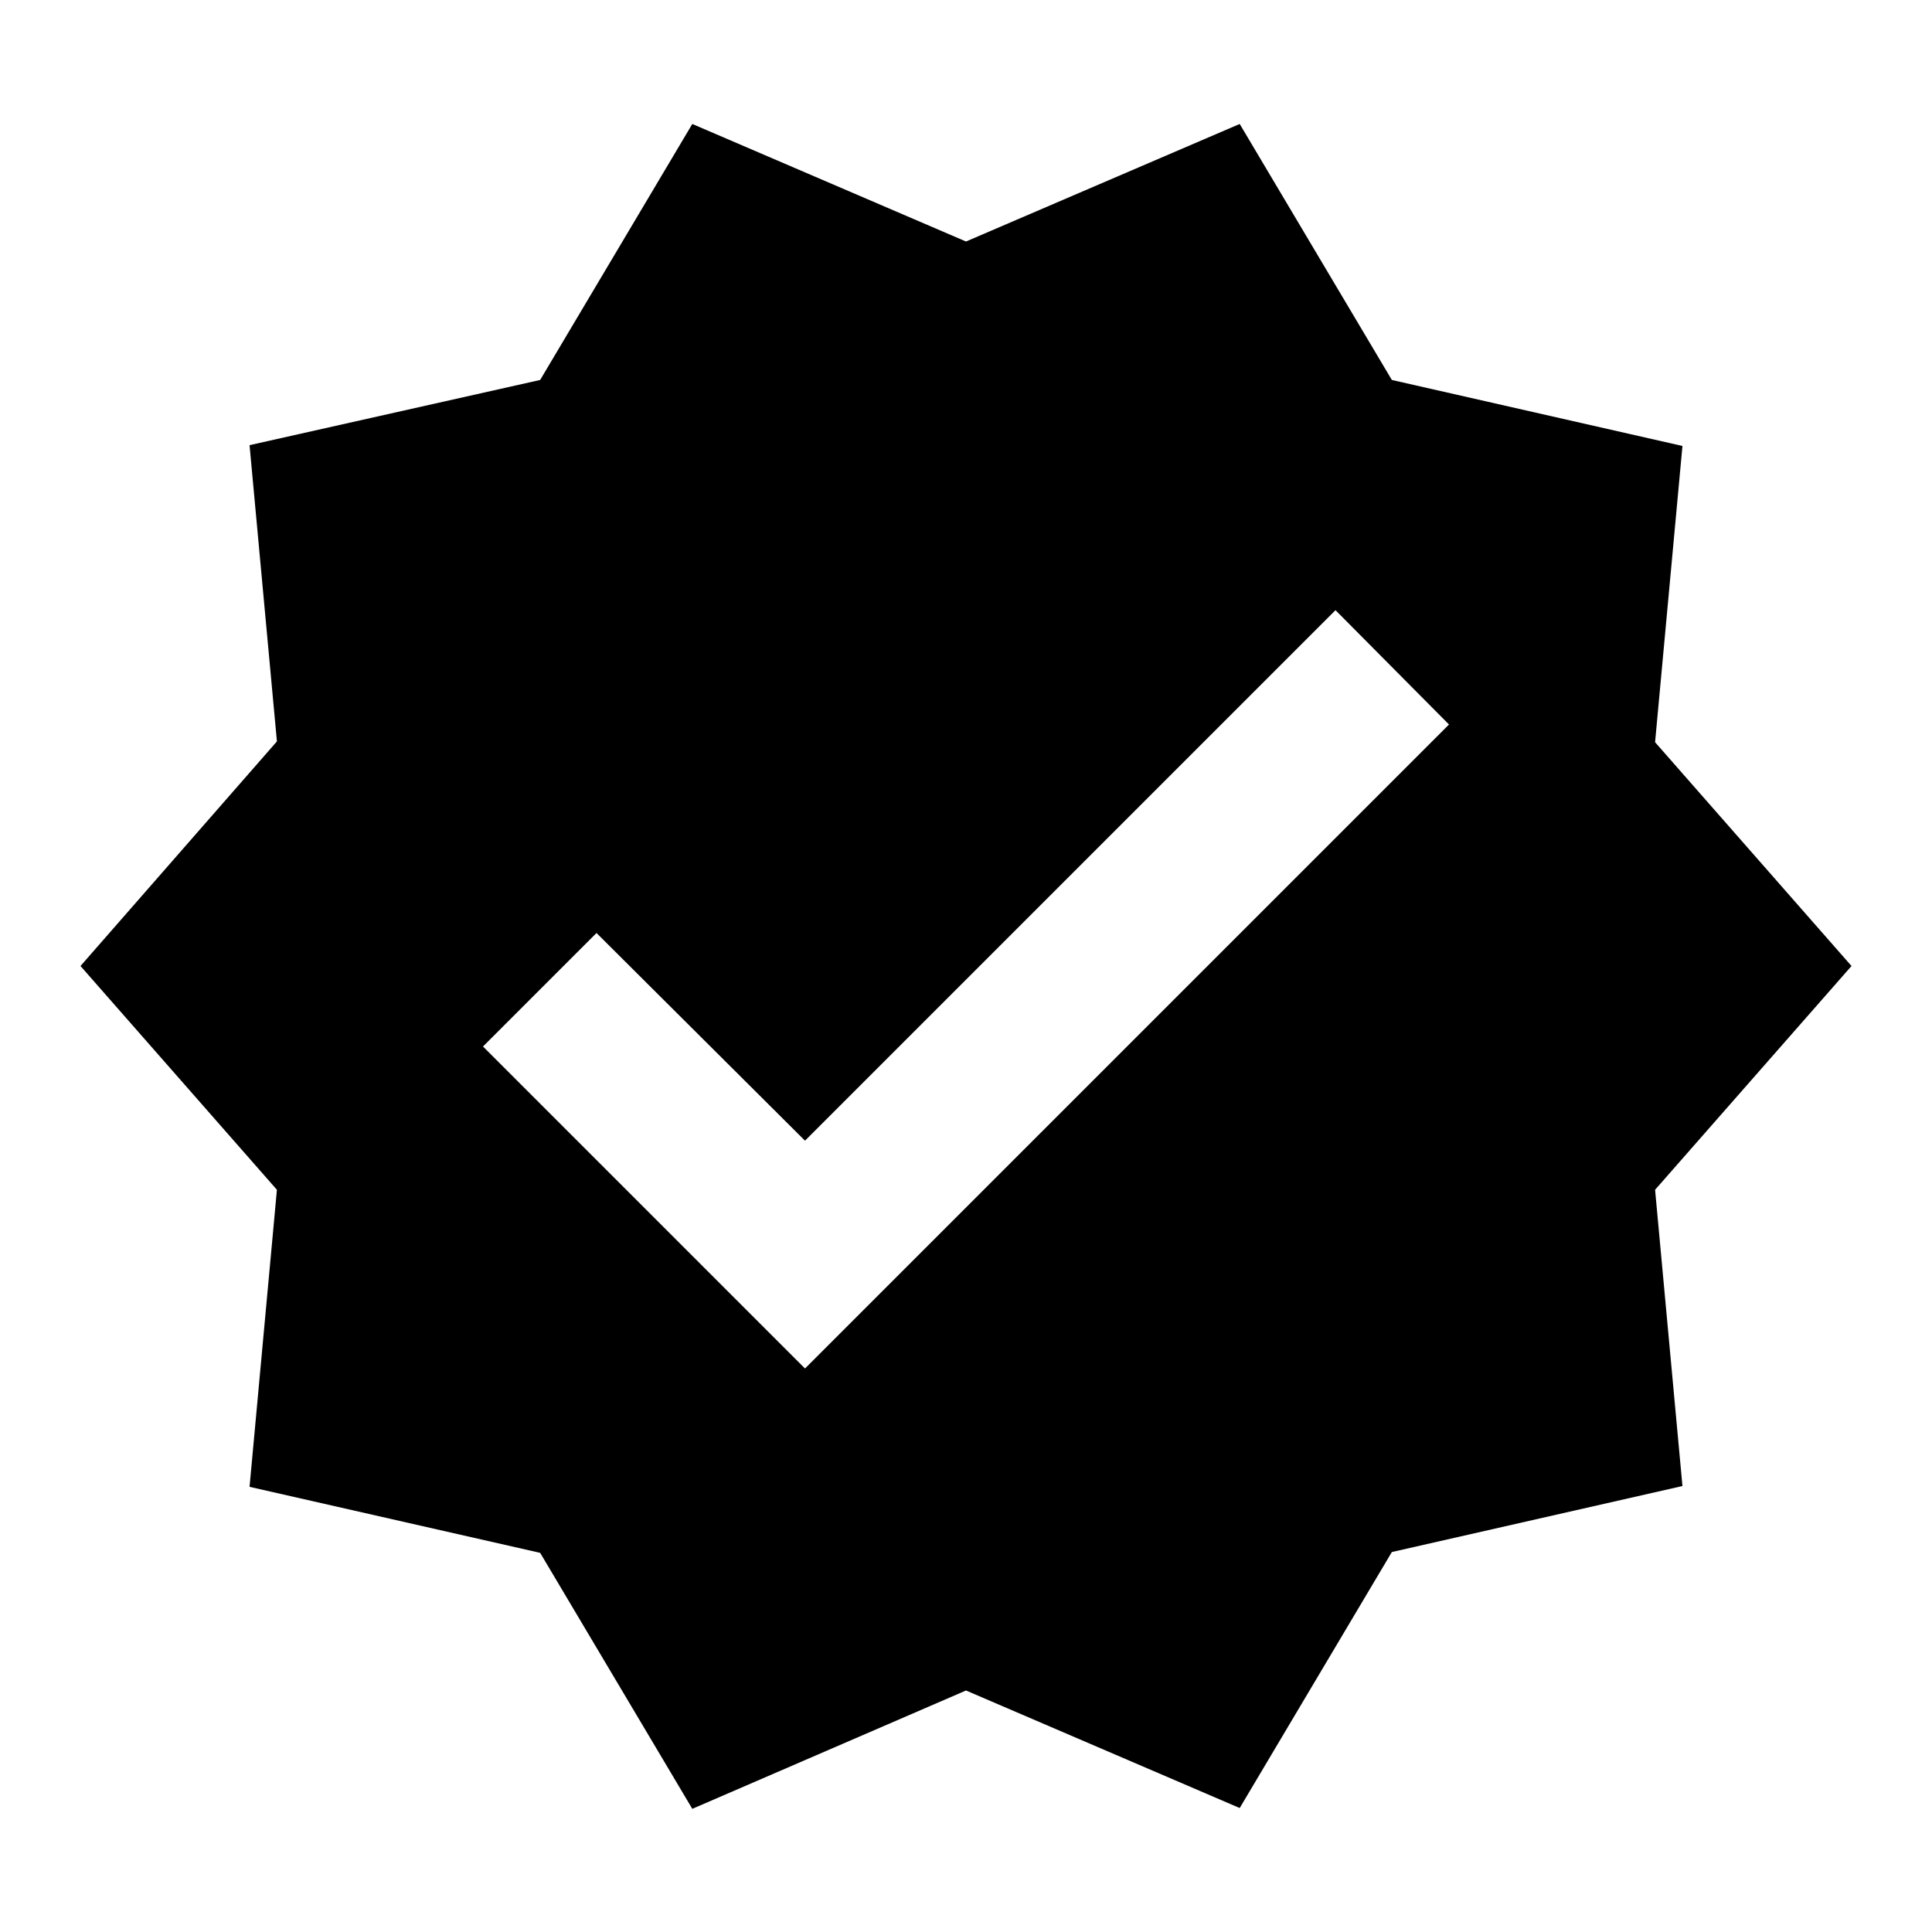
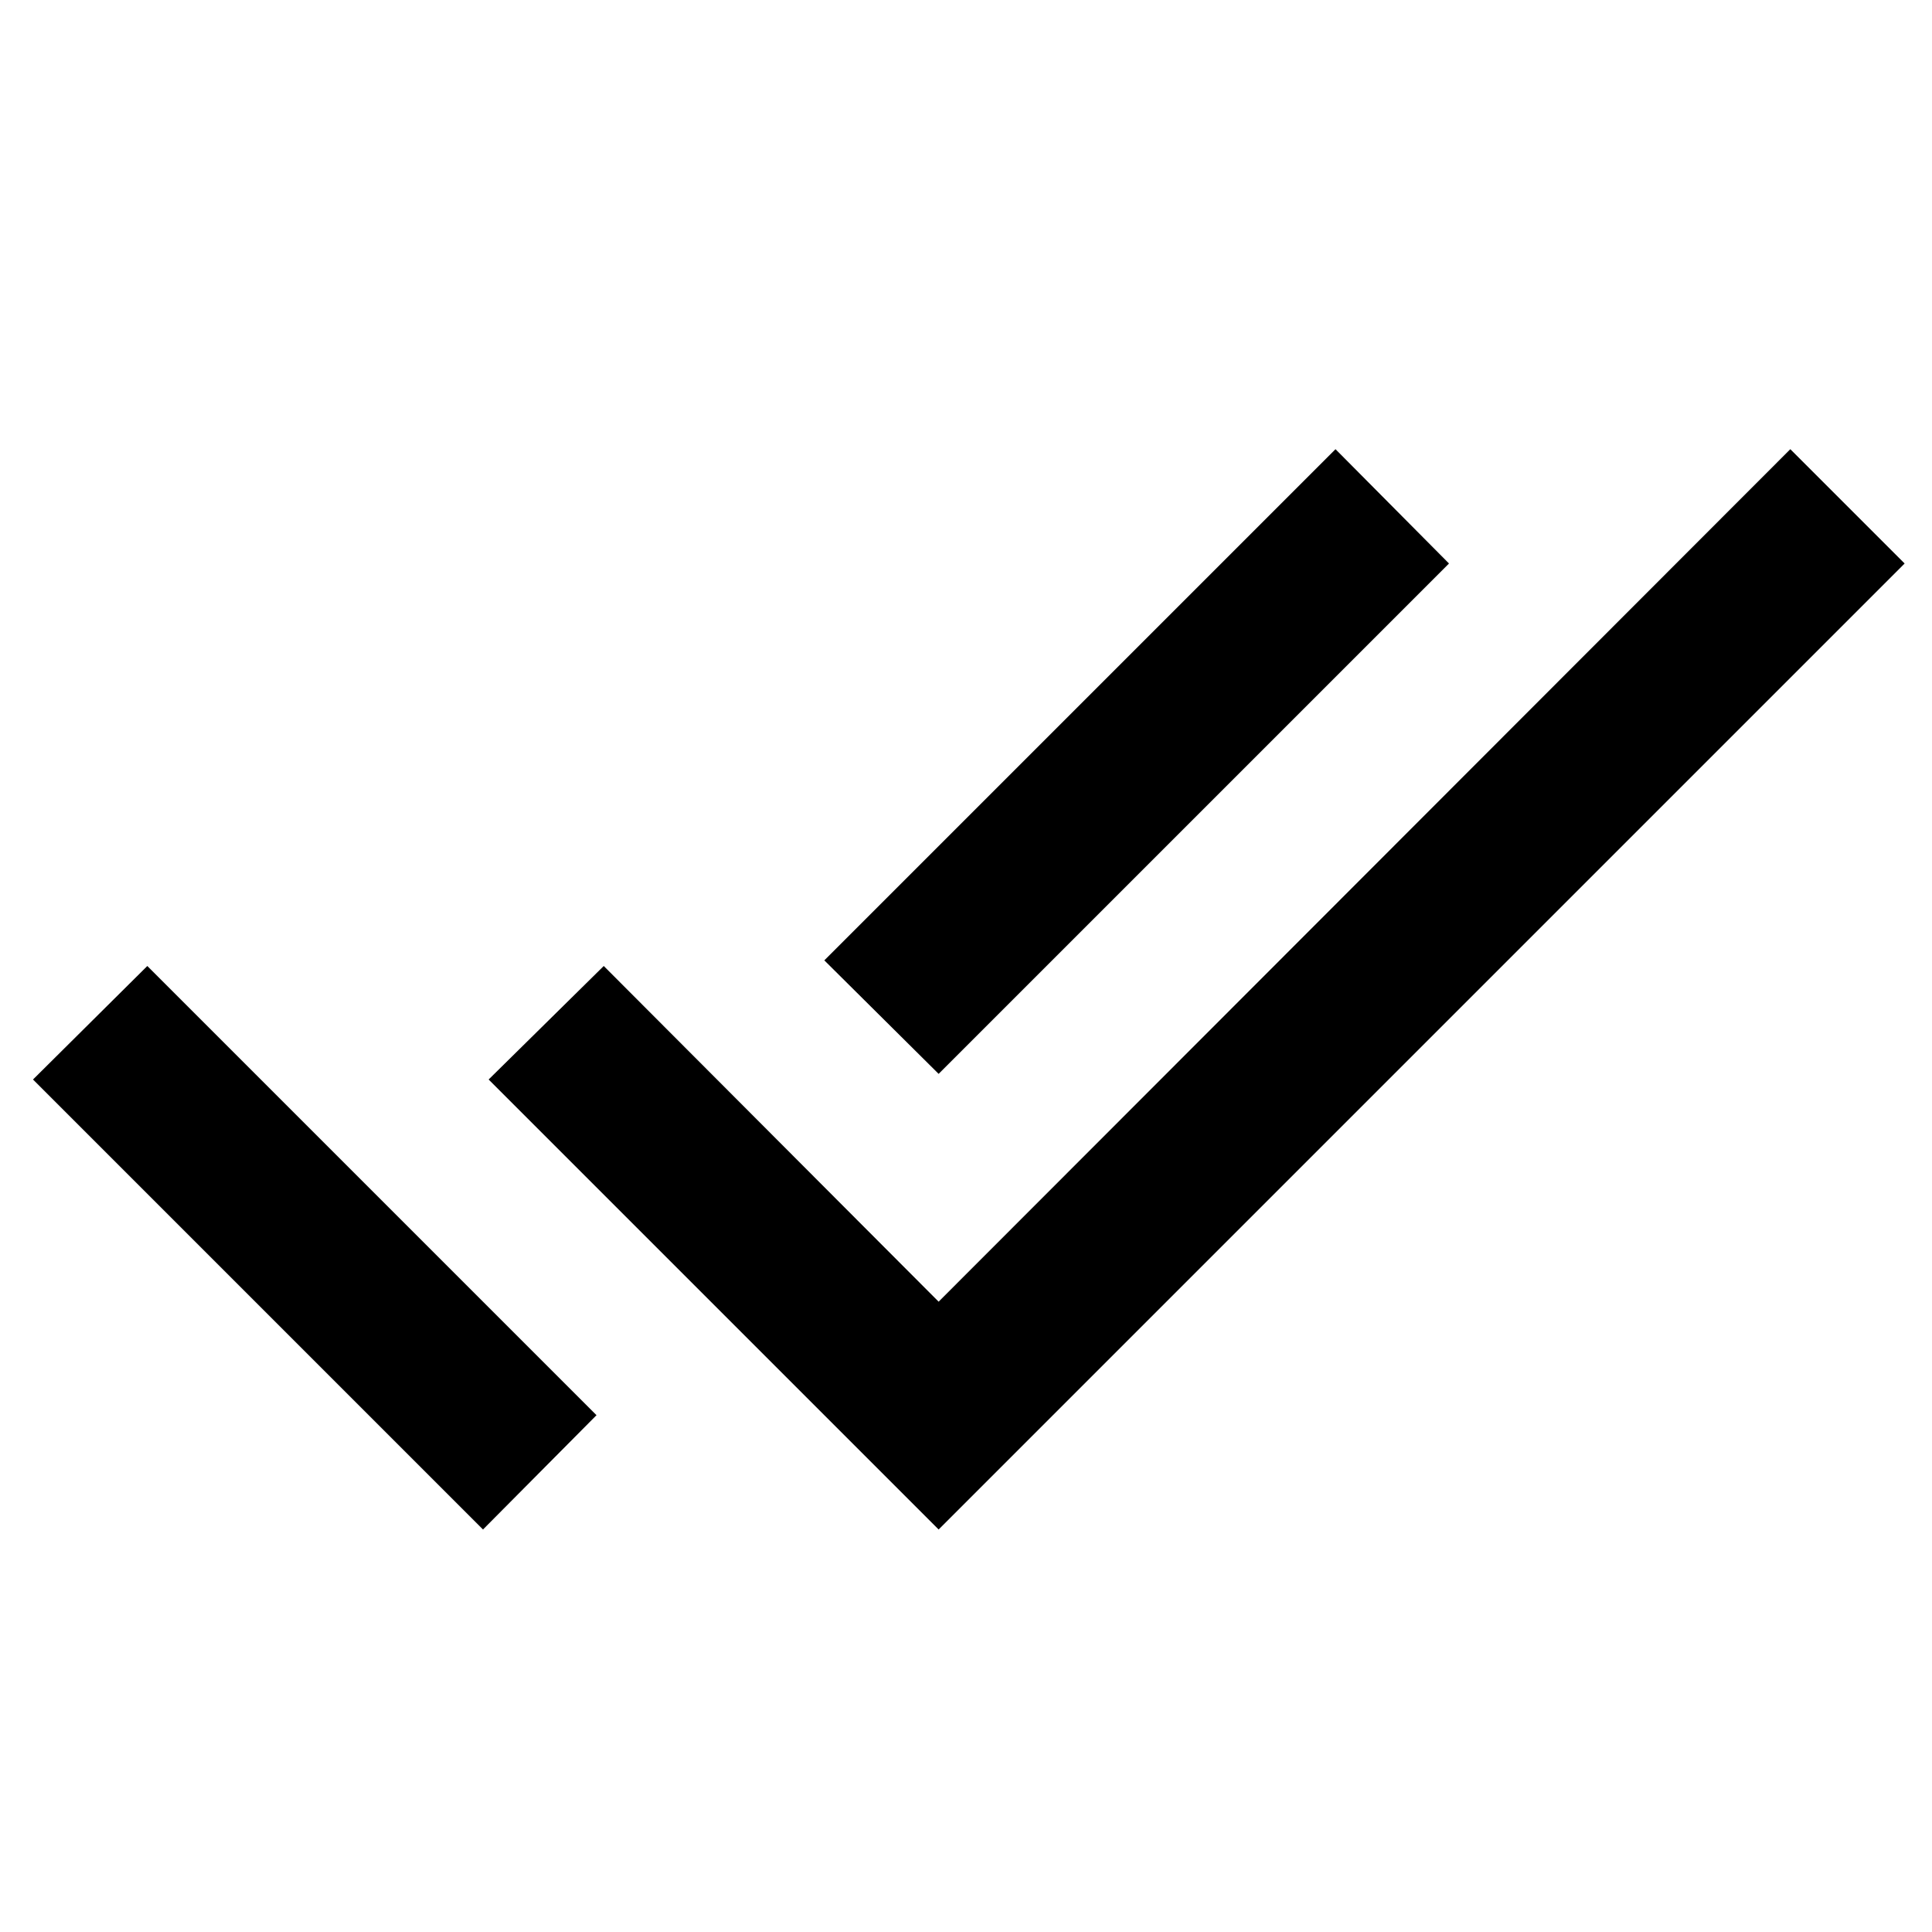
<svg xmlns="http://www.w3.org/2000/svg" viewBox="0 0 24 24">
-   <path d="M23,12L20.56,9.22L20.9,5.54L17.29,4.72L15.4,1.54L12,3L8.6,1.54L6.71,4.72L3.1,5.53L3.44,9.21L1,12L3.44,14.78L3.1,18.47L6.71,19.29L8.6,22.47L12,21L15.4,22.46L17.29,19.28L20.9,18.46L20.56,14.78L23,12M10,17L6,13L7.41,11.59L10,14.17L16.59,7.58L18,9L10,17Z" />
+   <path d="M0.41,13.41L6,19L7.41,17.58L1.83,12M22.24,5.58L11.66,16.17L7.5,12L6.07,13.41L11.66,19L23.66,7M18,7L16.59,5.58L10.24,11.93L11.66,13.34L18,7Z" />
</svg>
